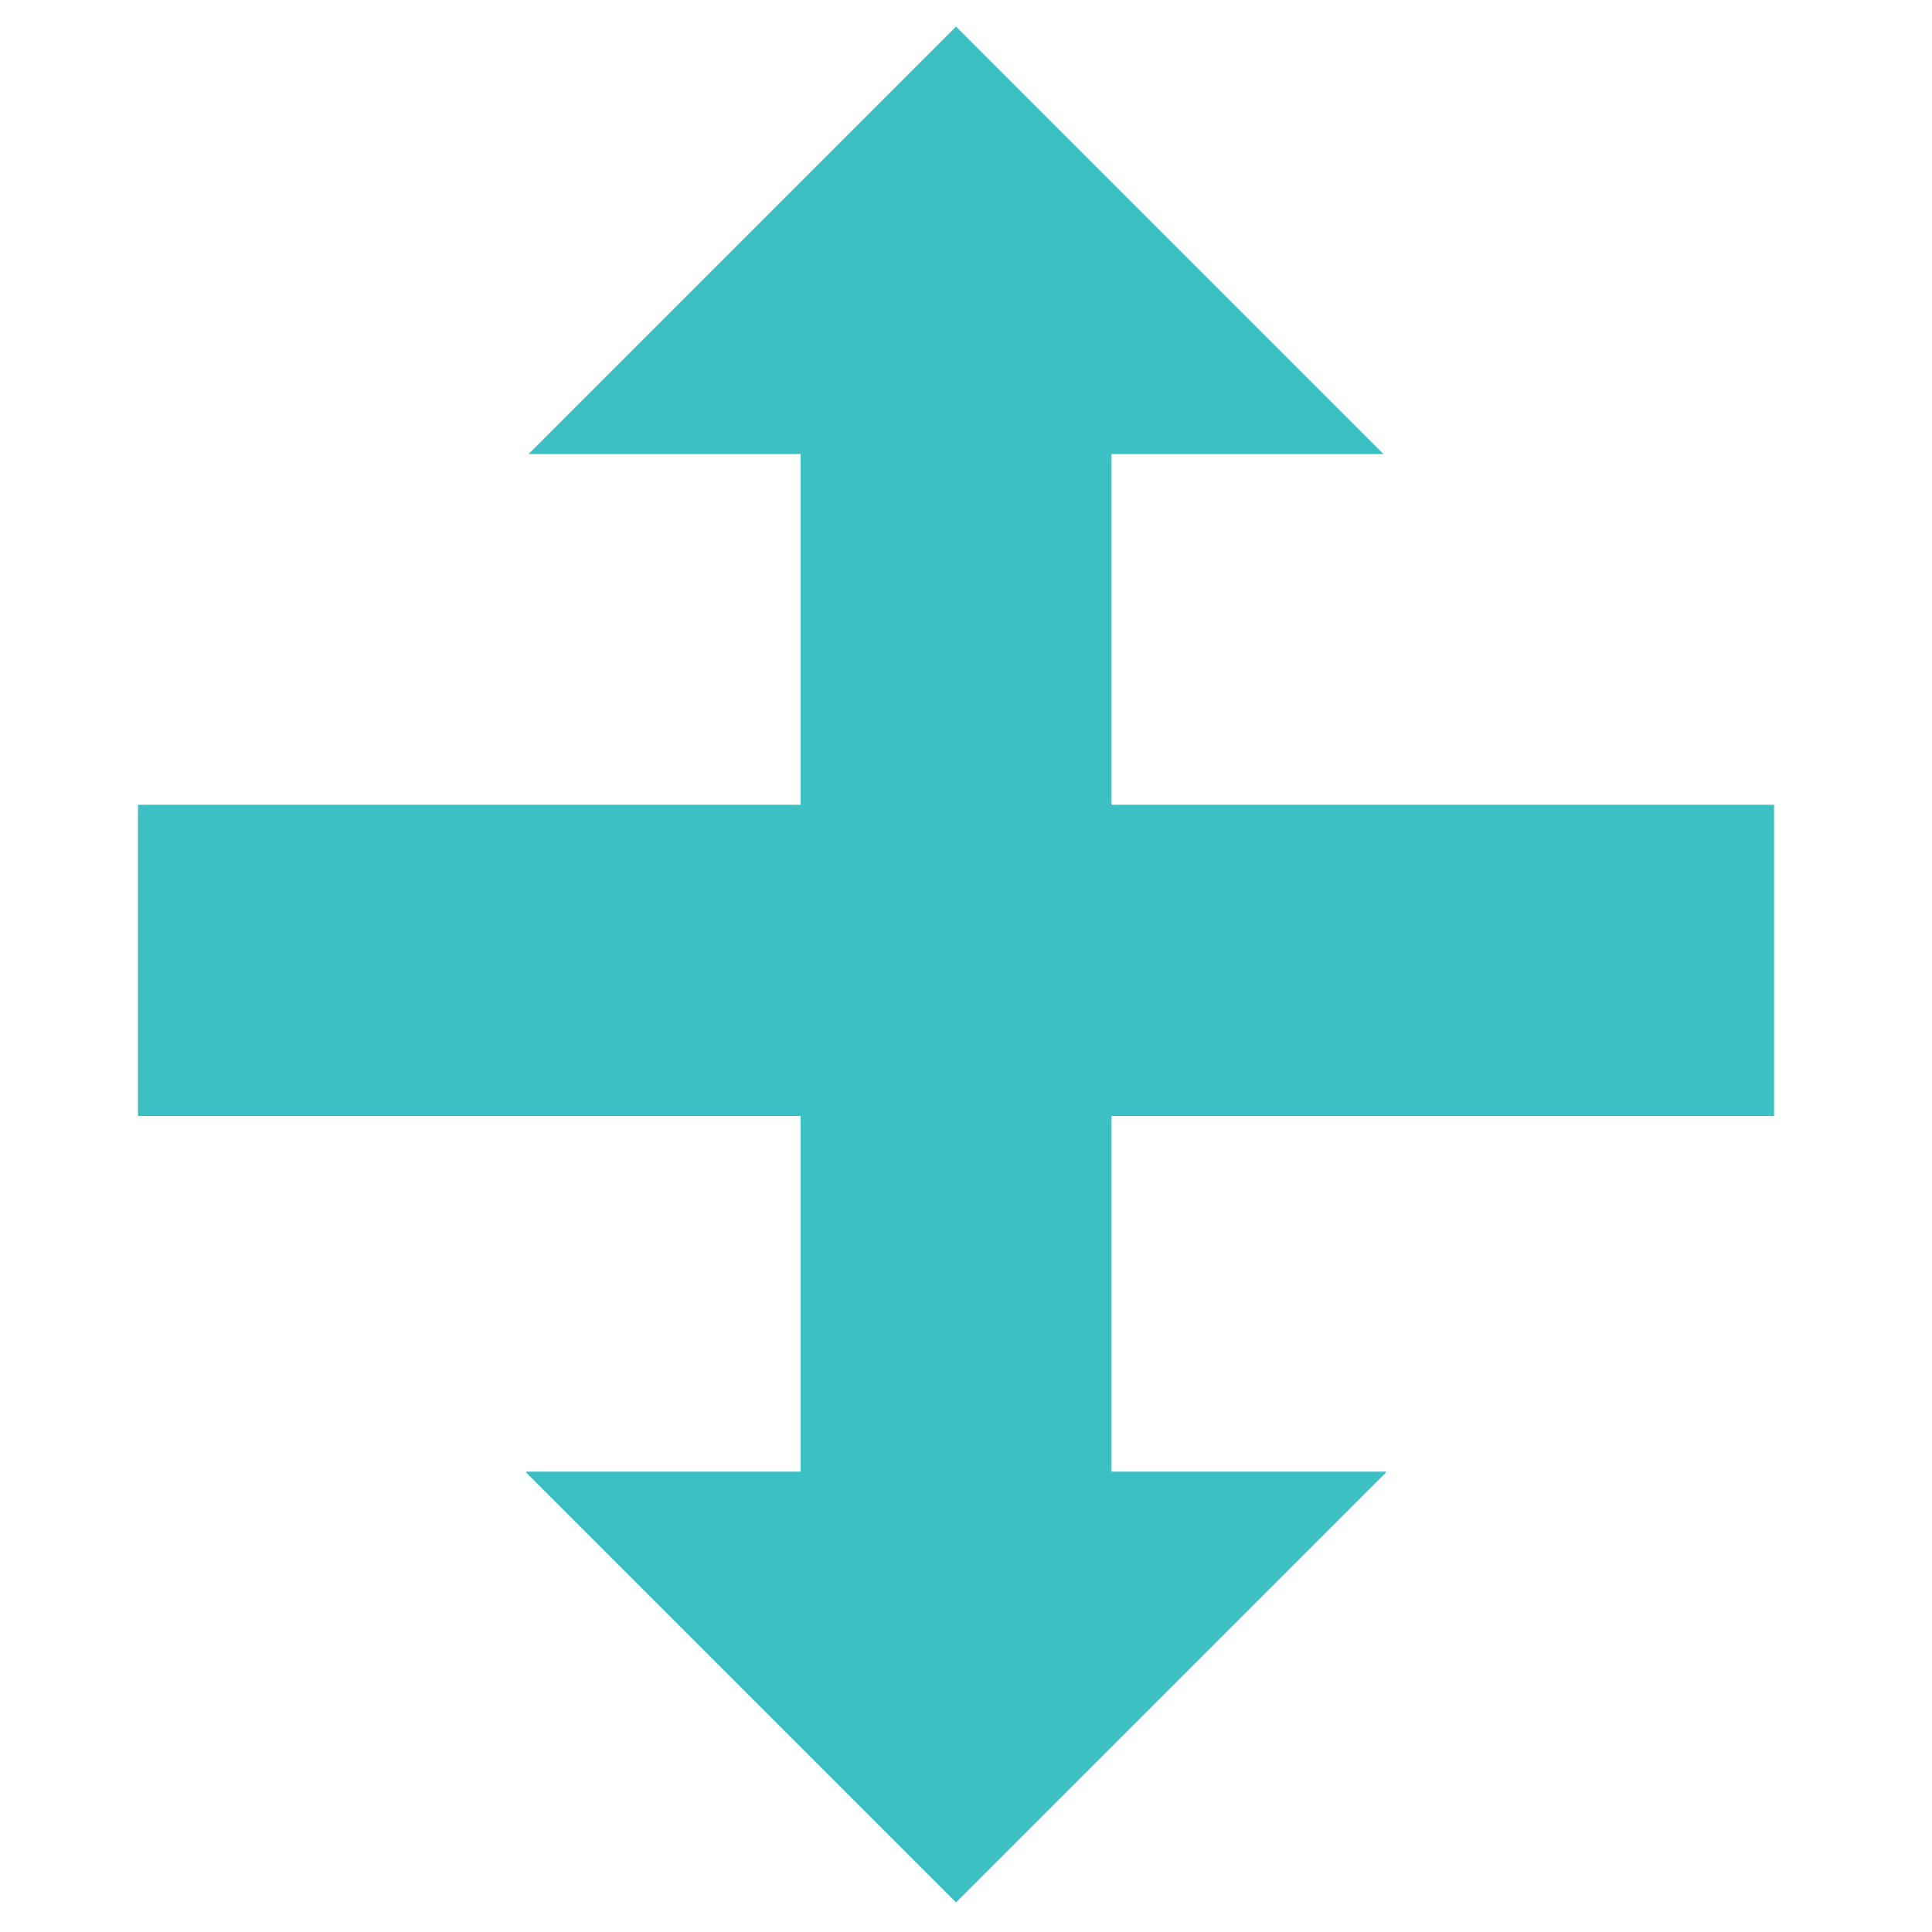
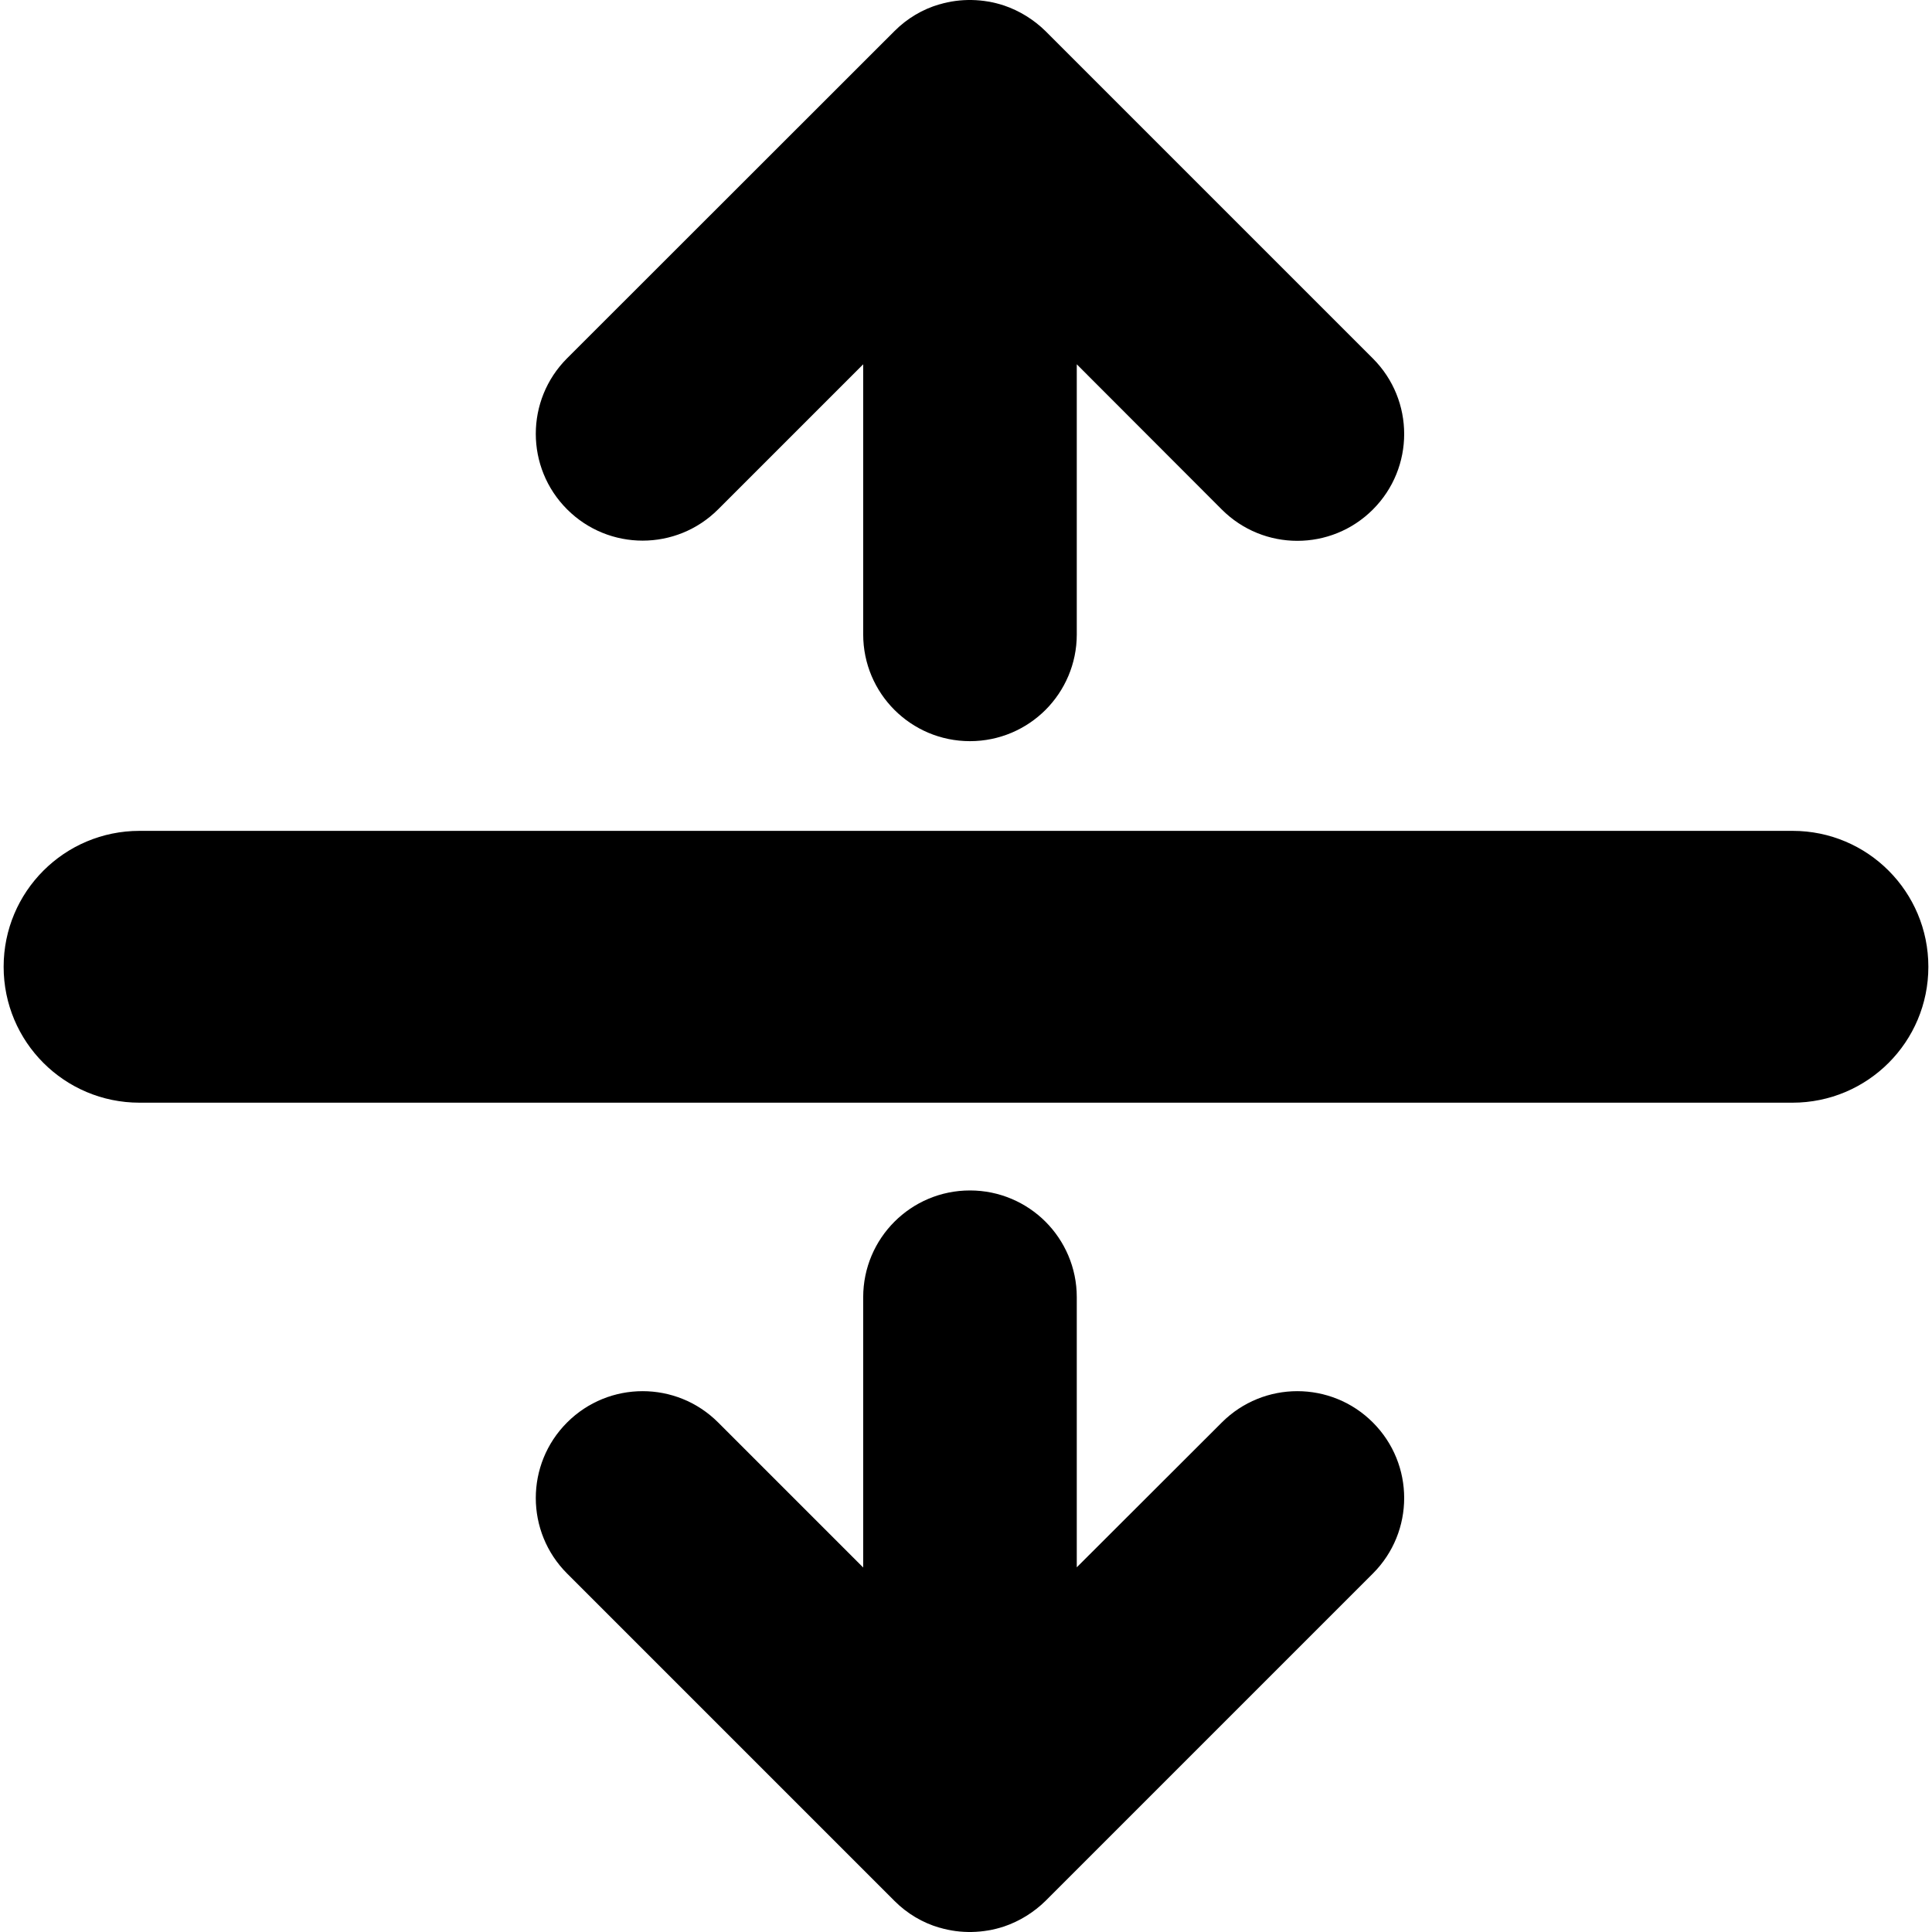
- <svg xmlns="http://www.w3.org/2000/svg" id="Layer_1" data-name="Layer 1" viewBox="0 0 64 64">
-   <defs>
-     <style>.cls-1{fill:#3cc0c4;}</style>
-   </defs>
-   <polygon class="cls-1" points="58.77 36.97 58.77 26.66 36.82 26.66 36.82 15.04 40.77 15.04 45.83 15.04 31.67 0.88 17.51 15.04 22.58 15.04 26.52 15.04 26.52 26.66 4.57 26.66 4.57 36.97 26.52 36.97 26.52 48.75 22.47 48.75 17.44 48.75 17.42 48.77 31.67 63.02 45.92 48.77 45.91 48.75 40.87 48.75 36.82 48.75 36.82 36.97 58.77 36.97" />
+ <svg xmlns="http://www.w3.org/2000/svg" version="1.1" id="Capa_1" x="0px" y="0px" width="995.048px" height="995.048px" viewBox="0 0 995.048 995.048" style="enable-background:new 0 0 995.048 995.048;" xml:space="preserve">
+   <g>
+     <path d="M538.475,365.624c-9.9,9.9-23.7,16.1-38.9,16.1c-30.4,0-55-24.6-55-55v-139.1l-74.7,74.7c-21.5,21.5-56.3,21.5-77.8,0   s-21.5-56.3,0-77.8l168.6-168.5l0.101-0.1c6.399-6.4,14.399-11.2,23.1-13.7c0,0,0,0,0.101,0c10.8-3.2,22.5-2.9,33.1,0.6   c8,2.7,15.4,7.3,21.4,13.2l168.6,168.6c21.5,21.5,21.5,56.3,0,77.8s-56.3,21.5-77.8,0l-74.7-74.8v139.2   C554.574,341.924,548.374,355.724,538.475,365.624z" />
+     <path d="M538.475,629.224c-9.9-9.899-23.7-16.1-38.9-16.1c-30.4,0-55,24.6-55,55v139.2l-74.7-74.7c-21.5-21.5-56.3-21.5-77.8,0   s-21.5,56.3,0,77.8l168.6,168.6l0.101,0.101c6.399,6.399,14.399,11.2,23.1,13.7c0,0,0,0,0.101,0c10.8,3.199,22.5,2.899,33.1-0.601   c8-2.7,15.4-7.3,21.4-13.2l168.6-168.6c21.5-21.5,21.5-56.3,0-77.8s-56.3-21.5-77.8,0l-74.7,74.6v-139.2   C554.574,652.924,548.374,639.124,538.475,629.224z" />
+     <path d="M923.274,427.924h-851.4c-38.7,0-70,31.3-70,70s31.3,70,70,70h851.3c38.7,0,70-31.3,70-70S961.874,427.924,923.274,427.924   z" />
+   </g>
+   <g>
+ </g>
+   <g>
+ </g>
+   <g>
+ </g>
+   <g>
+ </g>
+   <g>
+ </g>
+   <g>
+ </g>
+   <g>
+ </g>
+   <g>
+ </g>
+   <g>
+ </g>
+   <g>
+ </g>
+   <g>
+ </g>
+   <g>
+ </g>
+   <g>
+ </g>
+   <g>
+ </g>
+   <g>
+ </g>
</svg>
